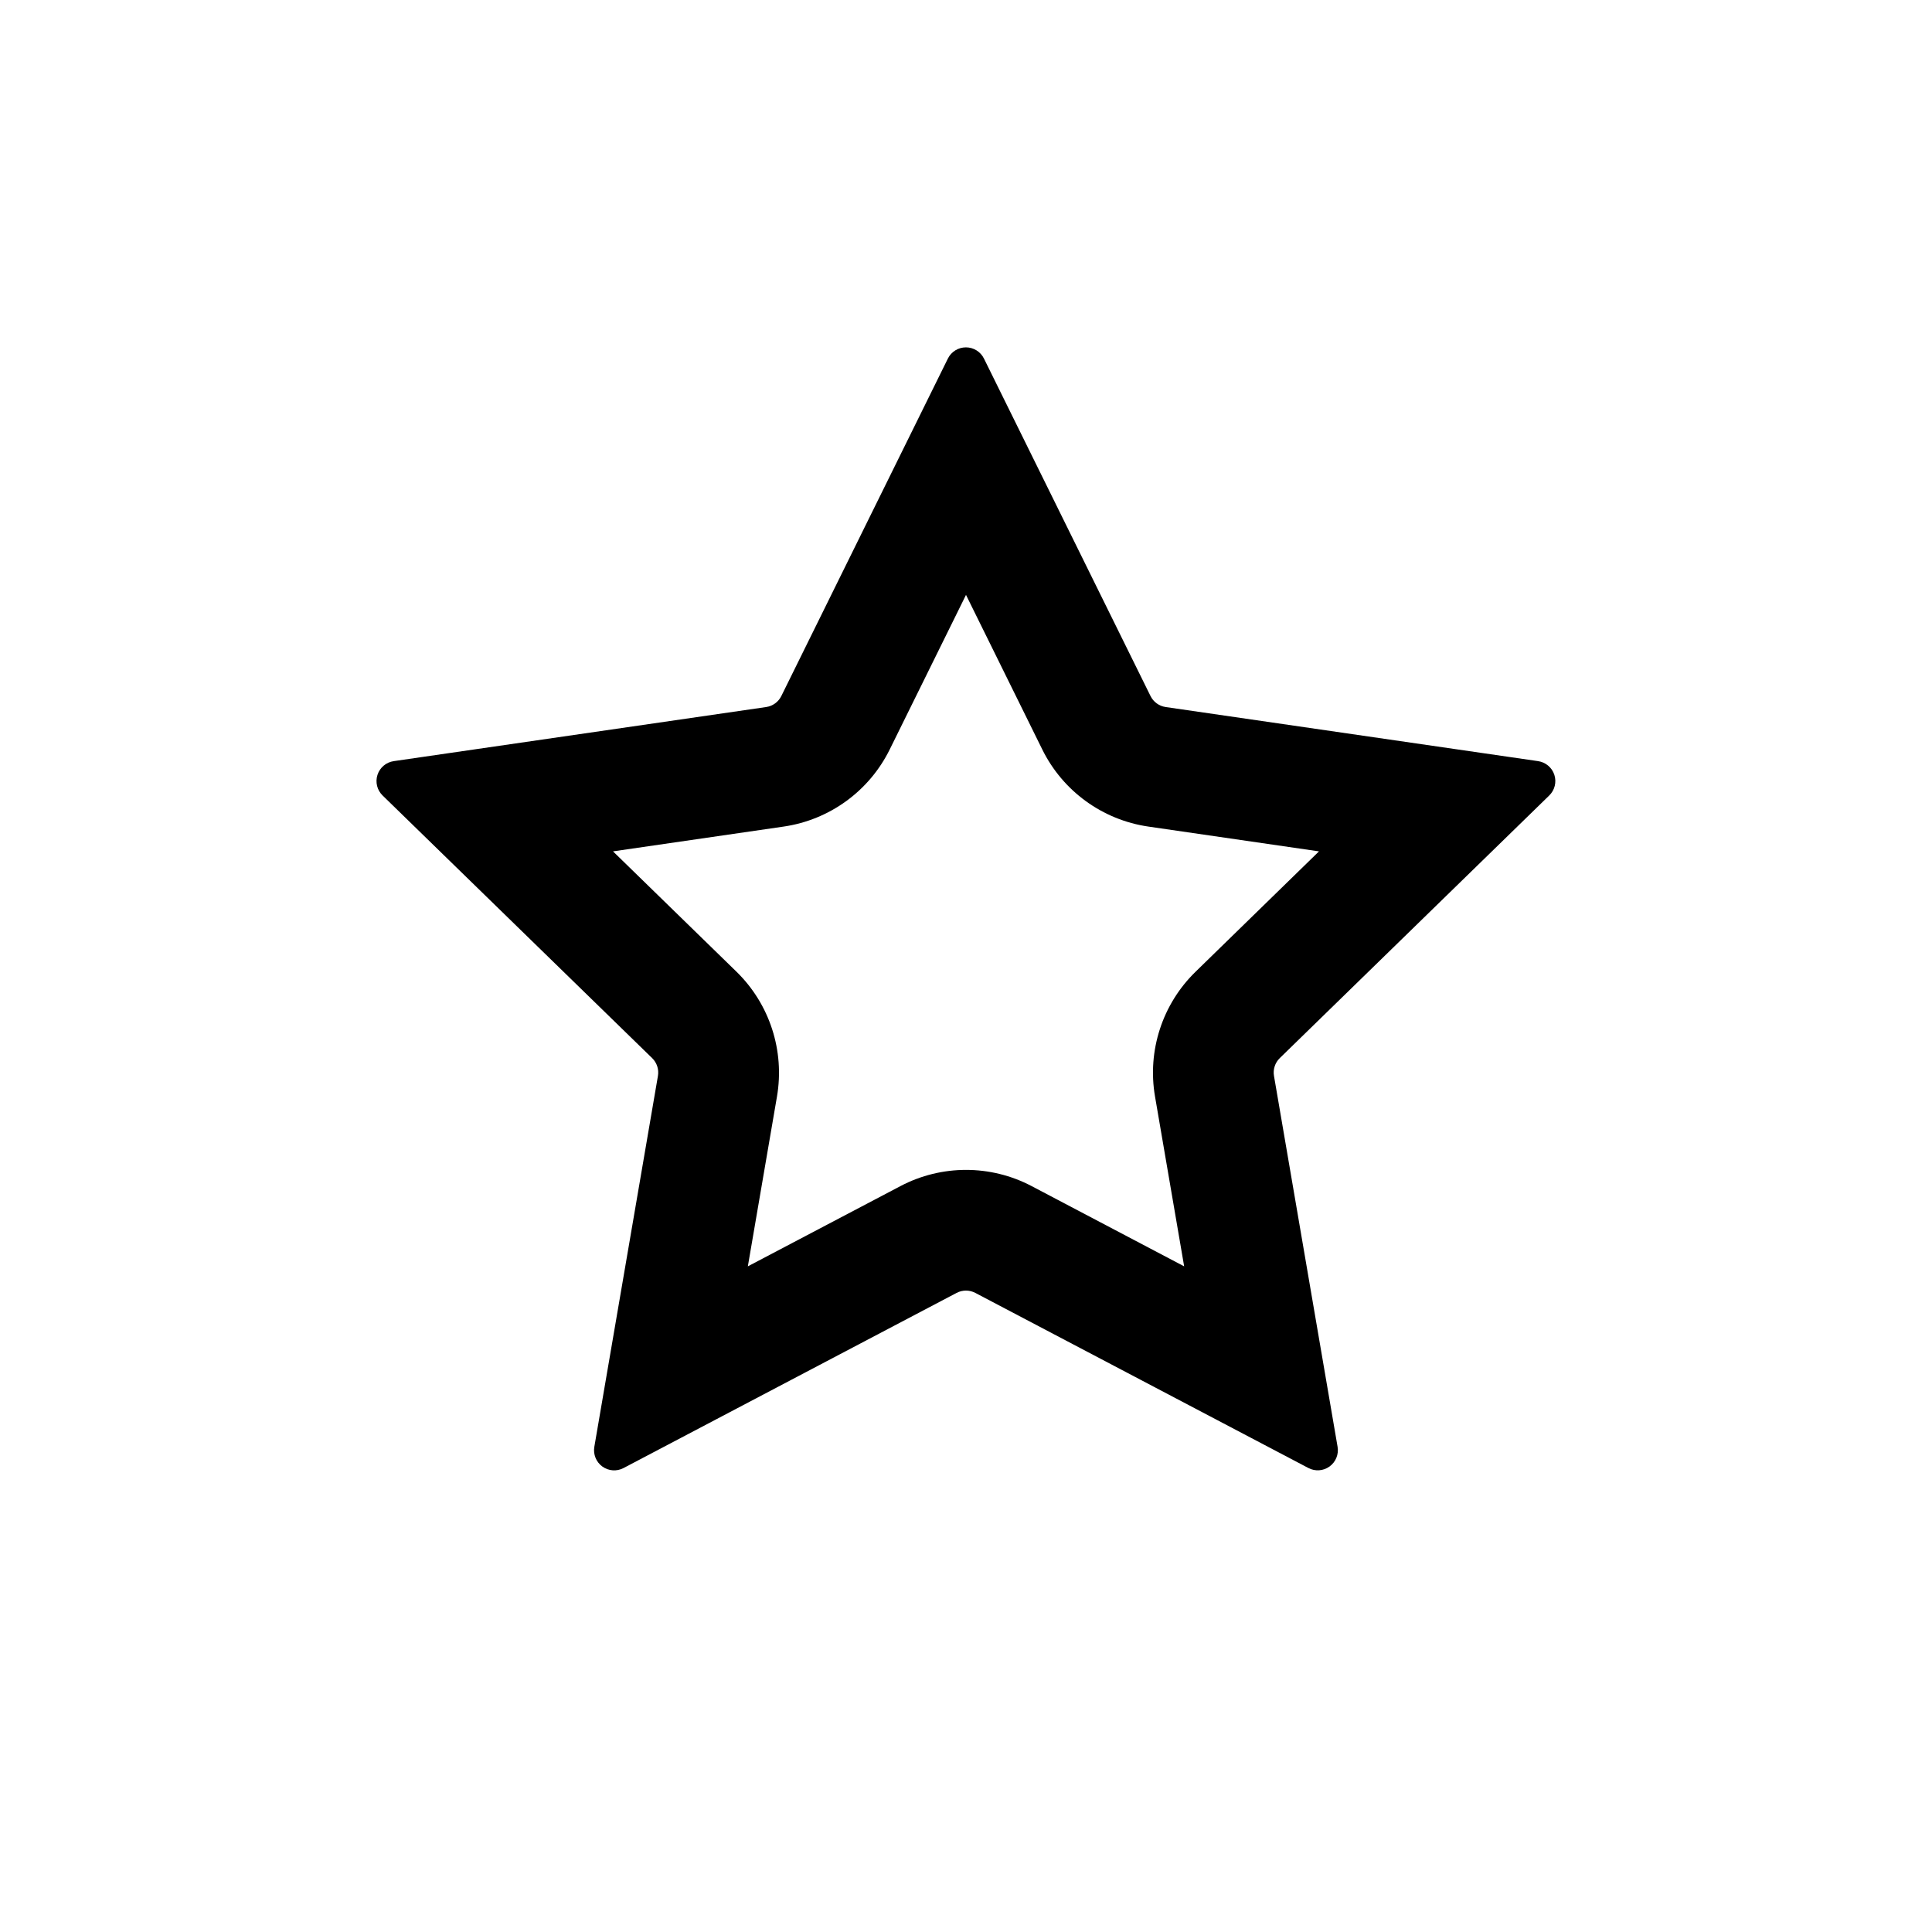
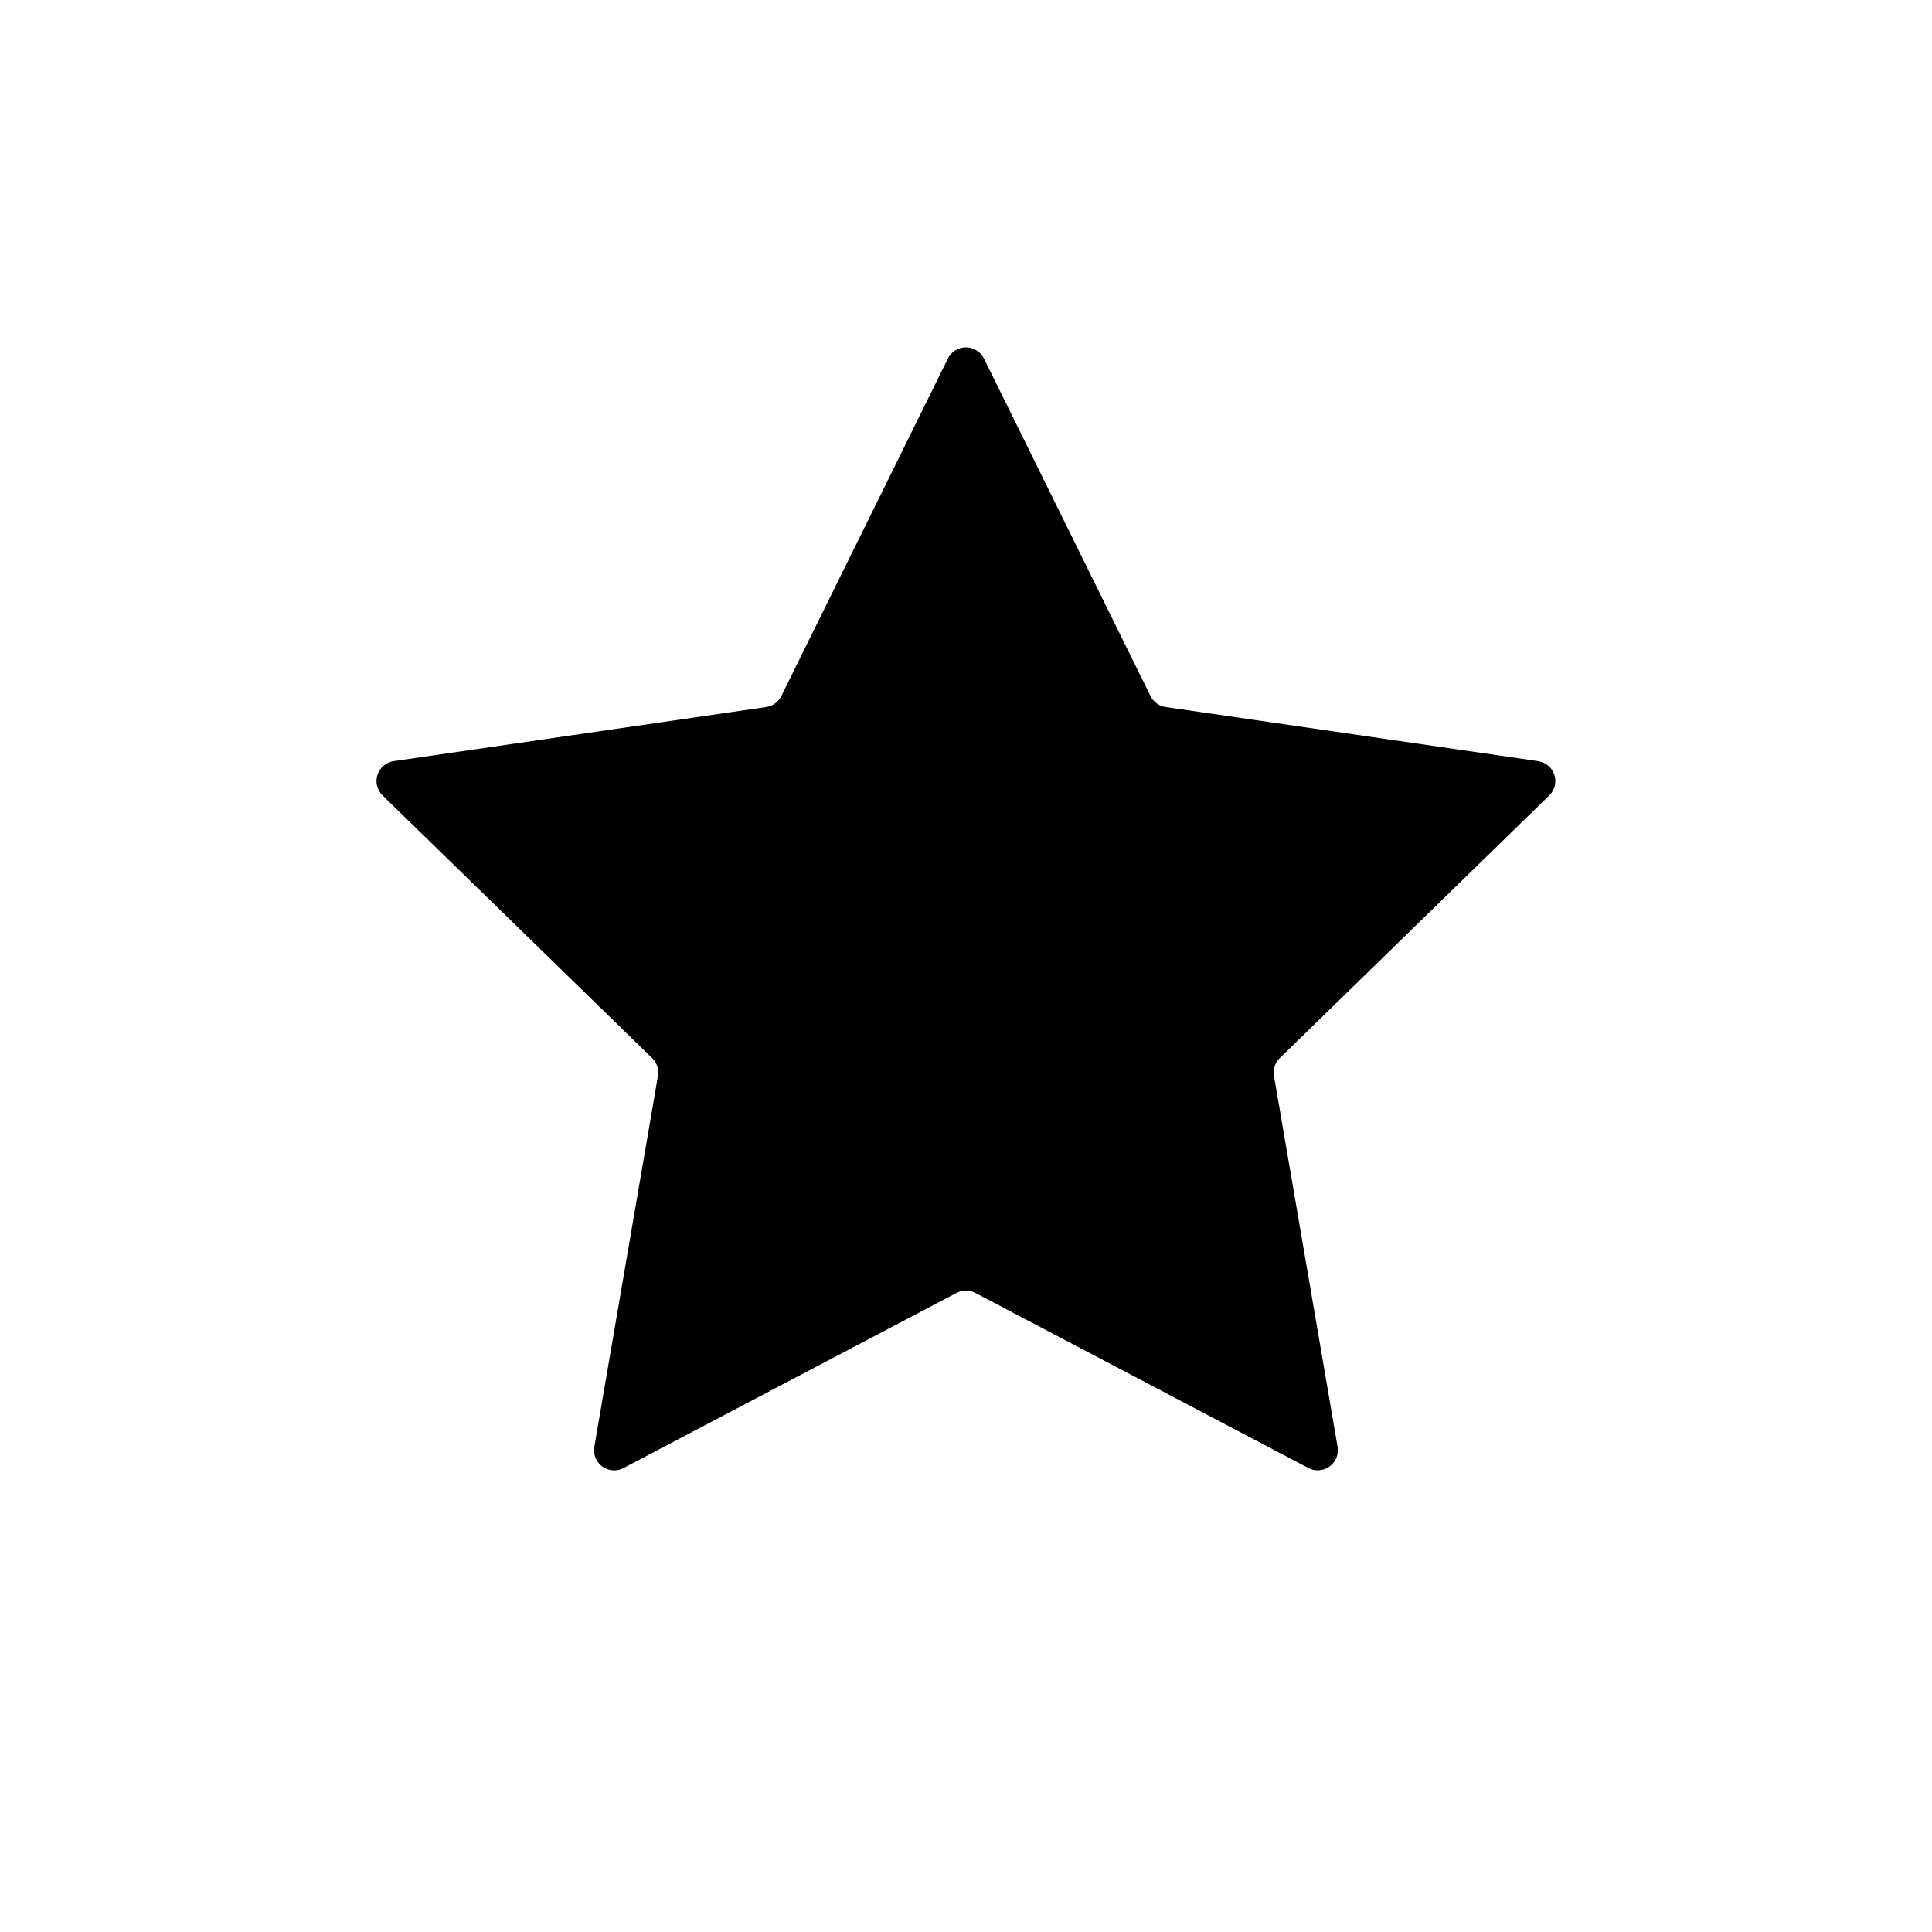
<svg xmlns="http://www.w3.org/2000/svg" viewBox="0 0 24 24">
-   <path fill-rule="evenodd" clip-rule="evenodd" d="M9.706 8.646a.25.25 0 01-.188.137l-4.626.672a.25.25 0 00-.139.427l3.348 3.262a.25.25 0 01.072.222l-.79 4.607a.25.25 0 00.362.264l4.138-2.176a.25.25 0 01.233 0l4.137 2.175a.25.25 0 00.363-.263l-.79-4.607a.25.25 0 01.072-.222l3.347-3.262a.25.25 0 00-.139-.427l-4.626-.672a.25.25 0 01-.188-.137l-2.069-4.192a.25.25 0 00-.448 0L9.706 8.646zM12 7.39l-.948 1.921a1.75 1.75 0 01-1.317.957l-2.12.308 1.534 1.495c.412.402.6.982.503 1.55l-.362 2.11 1.896-.997a1.75 1.75 0 011.629 0l1.895.997-.362-2.11a1.75 1.75 0 01.504-1.55l1.533-1.495-2.12-.308a1.75 1.75 0 01-1.317-.957L12 7.39z" />
+   <path d="M9.706 8.646a.25.25 0 0 1-.188.137l-4.626.672a.25.25 0 0 0-.139.427l3.348 3.262a.25.25 0 0 1 .072.222l-.79 4.607a.25.25 0 0 0 .362.264l4.138-2.176a.25.25 0 0 1 .233 0l4.137 2.175a.25.25 0 0 0 .363-.263l-.79-4.607a.25.25 0 0 1 .072-.222l3.347-3.262a.25.25 0 0 0-.139-.427l-4.626-.672a.25.25 0 0 1-.188-.137l-2.069-4.192a.25.25 0 0 0-.448 0L9.706 8.646zM12 7.39l-.948 1.921a1.75 1.75 0 0 1-1.317.957l-2.12.308 1.534 1.495c.412.402.6.982.503 1.55l-.362 2.11 1.896-.997a1.75 1.75 0 0 1 1.629 0l1.895.997-.362-2.11a1.75 1.75 0 0 1 .504-1.55l1.533-1.495-2.12-.308a1.75 1.75 0 0 1-1.317-.957L12 7.39z" />
</svg>
